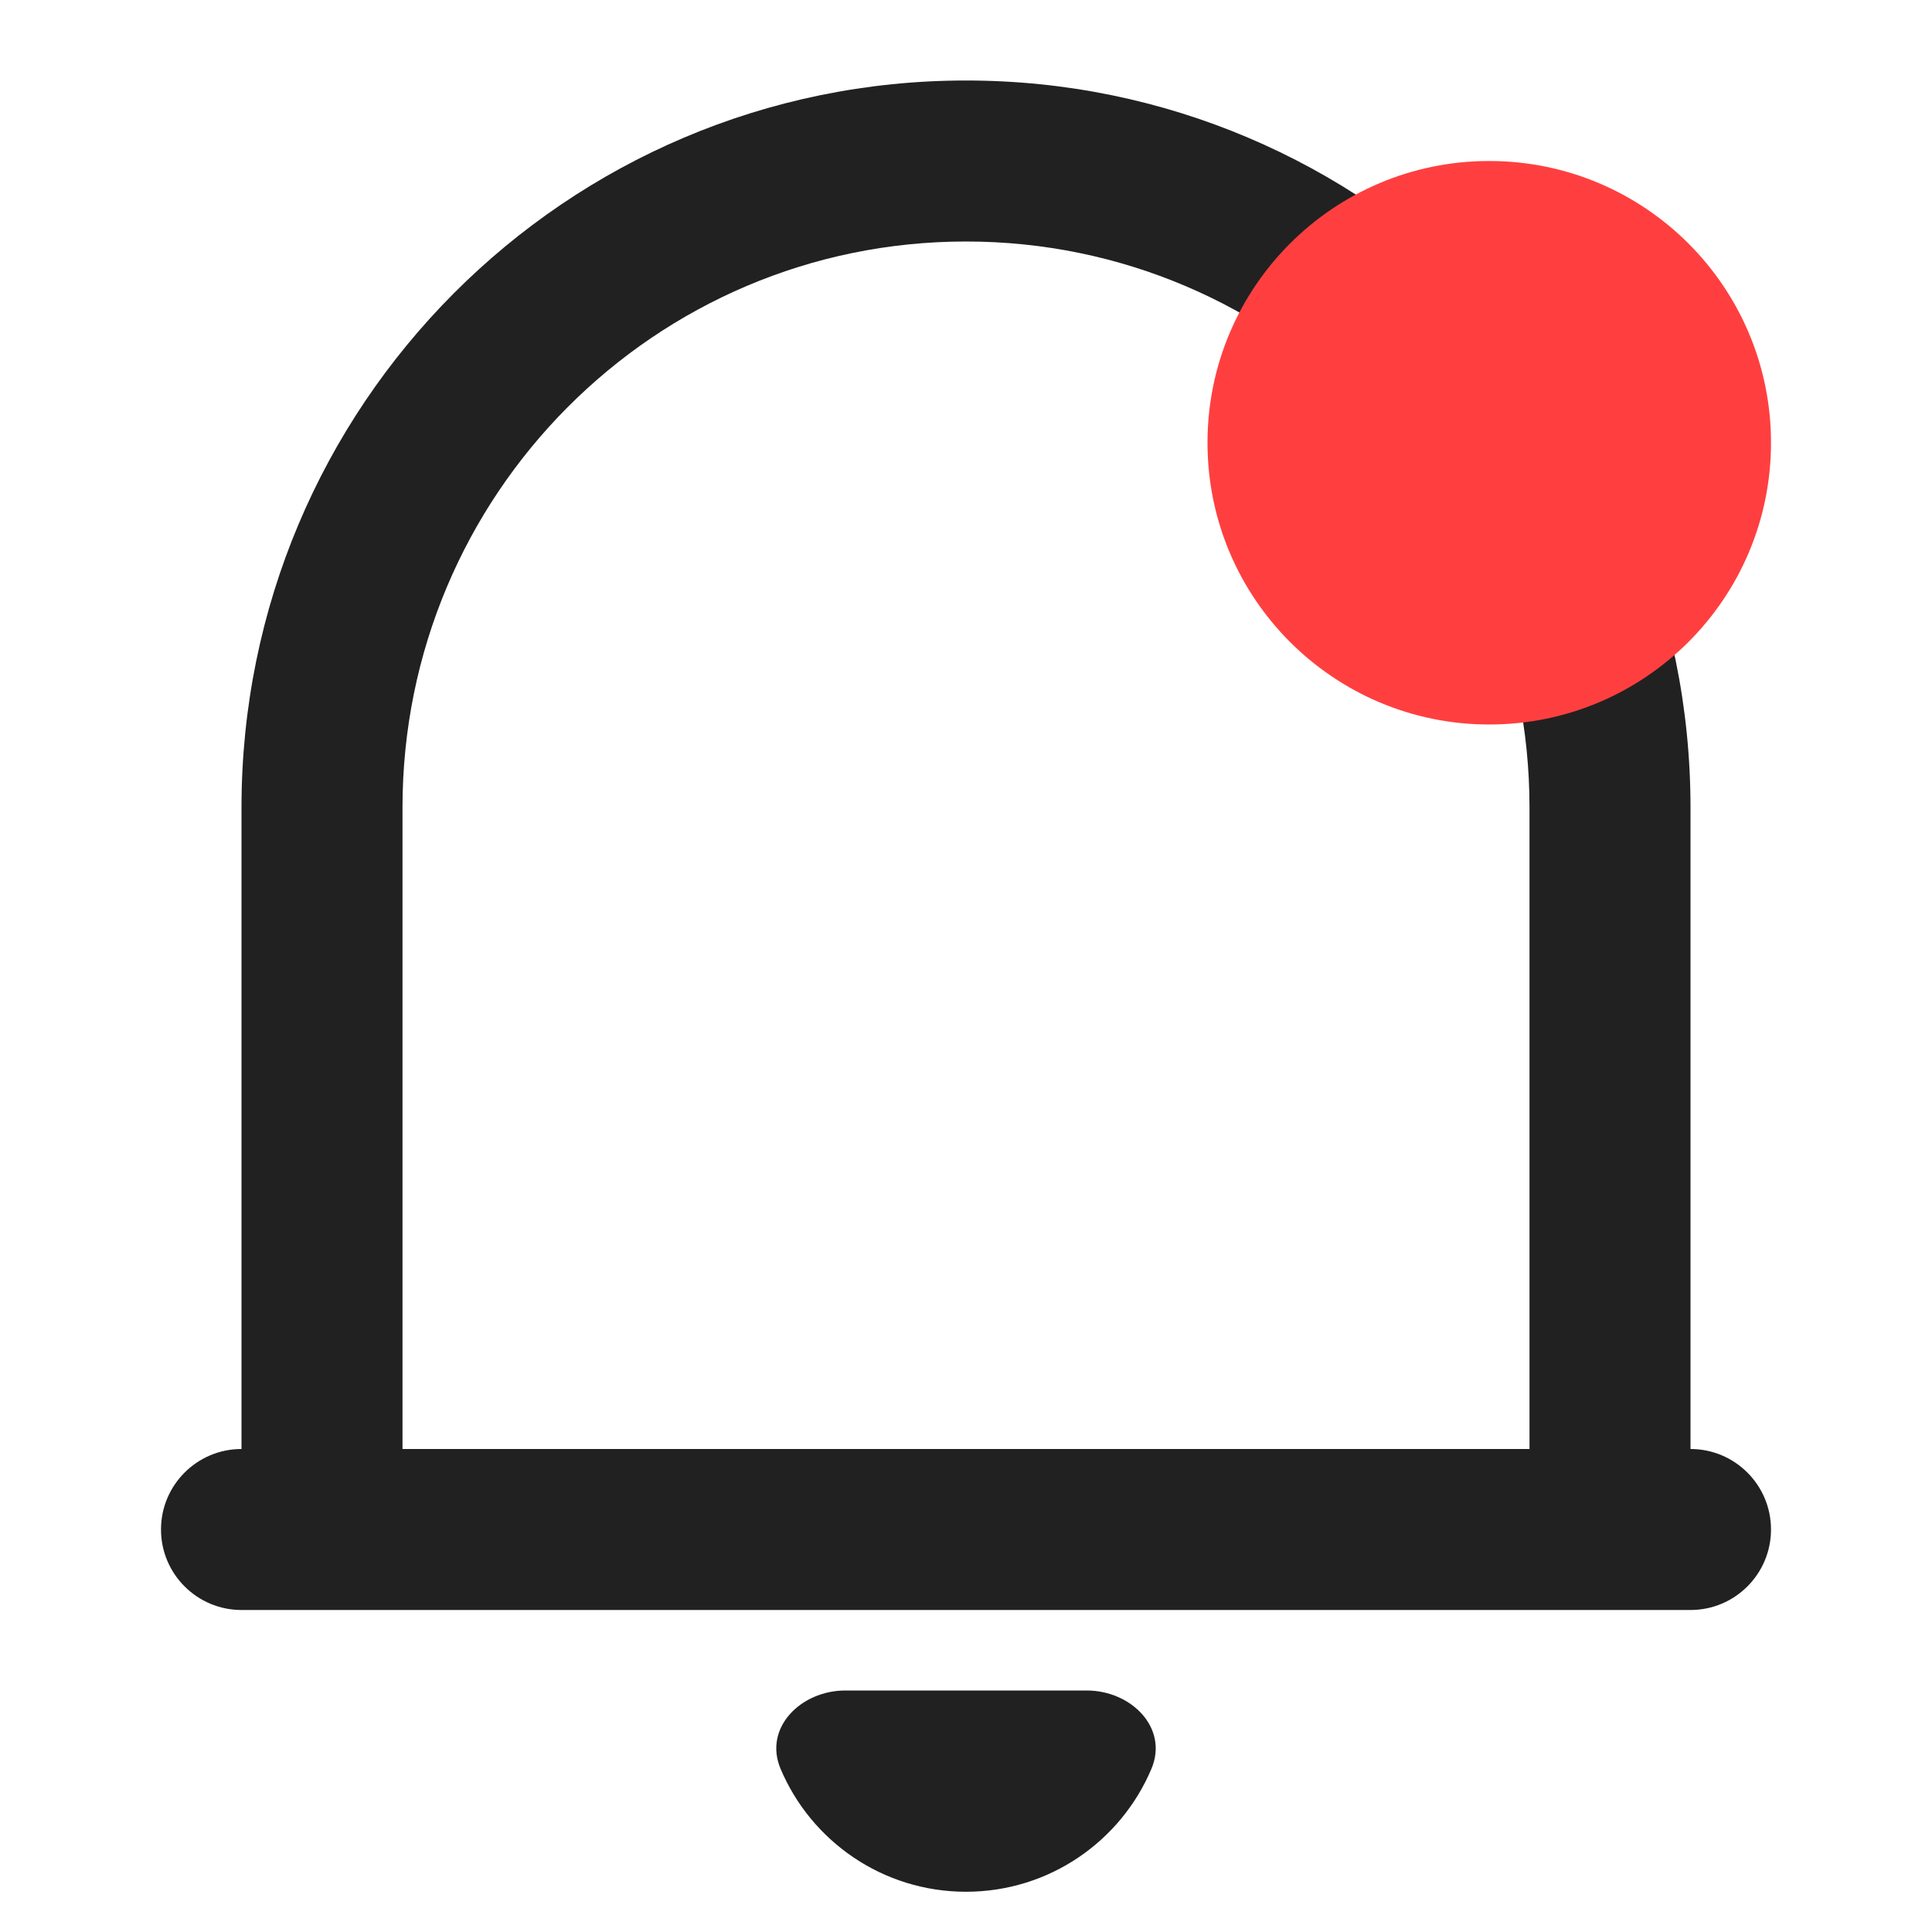
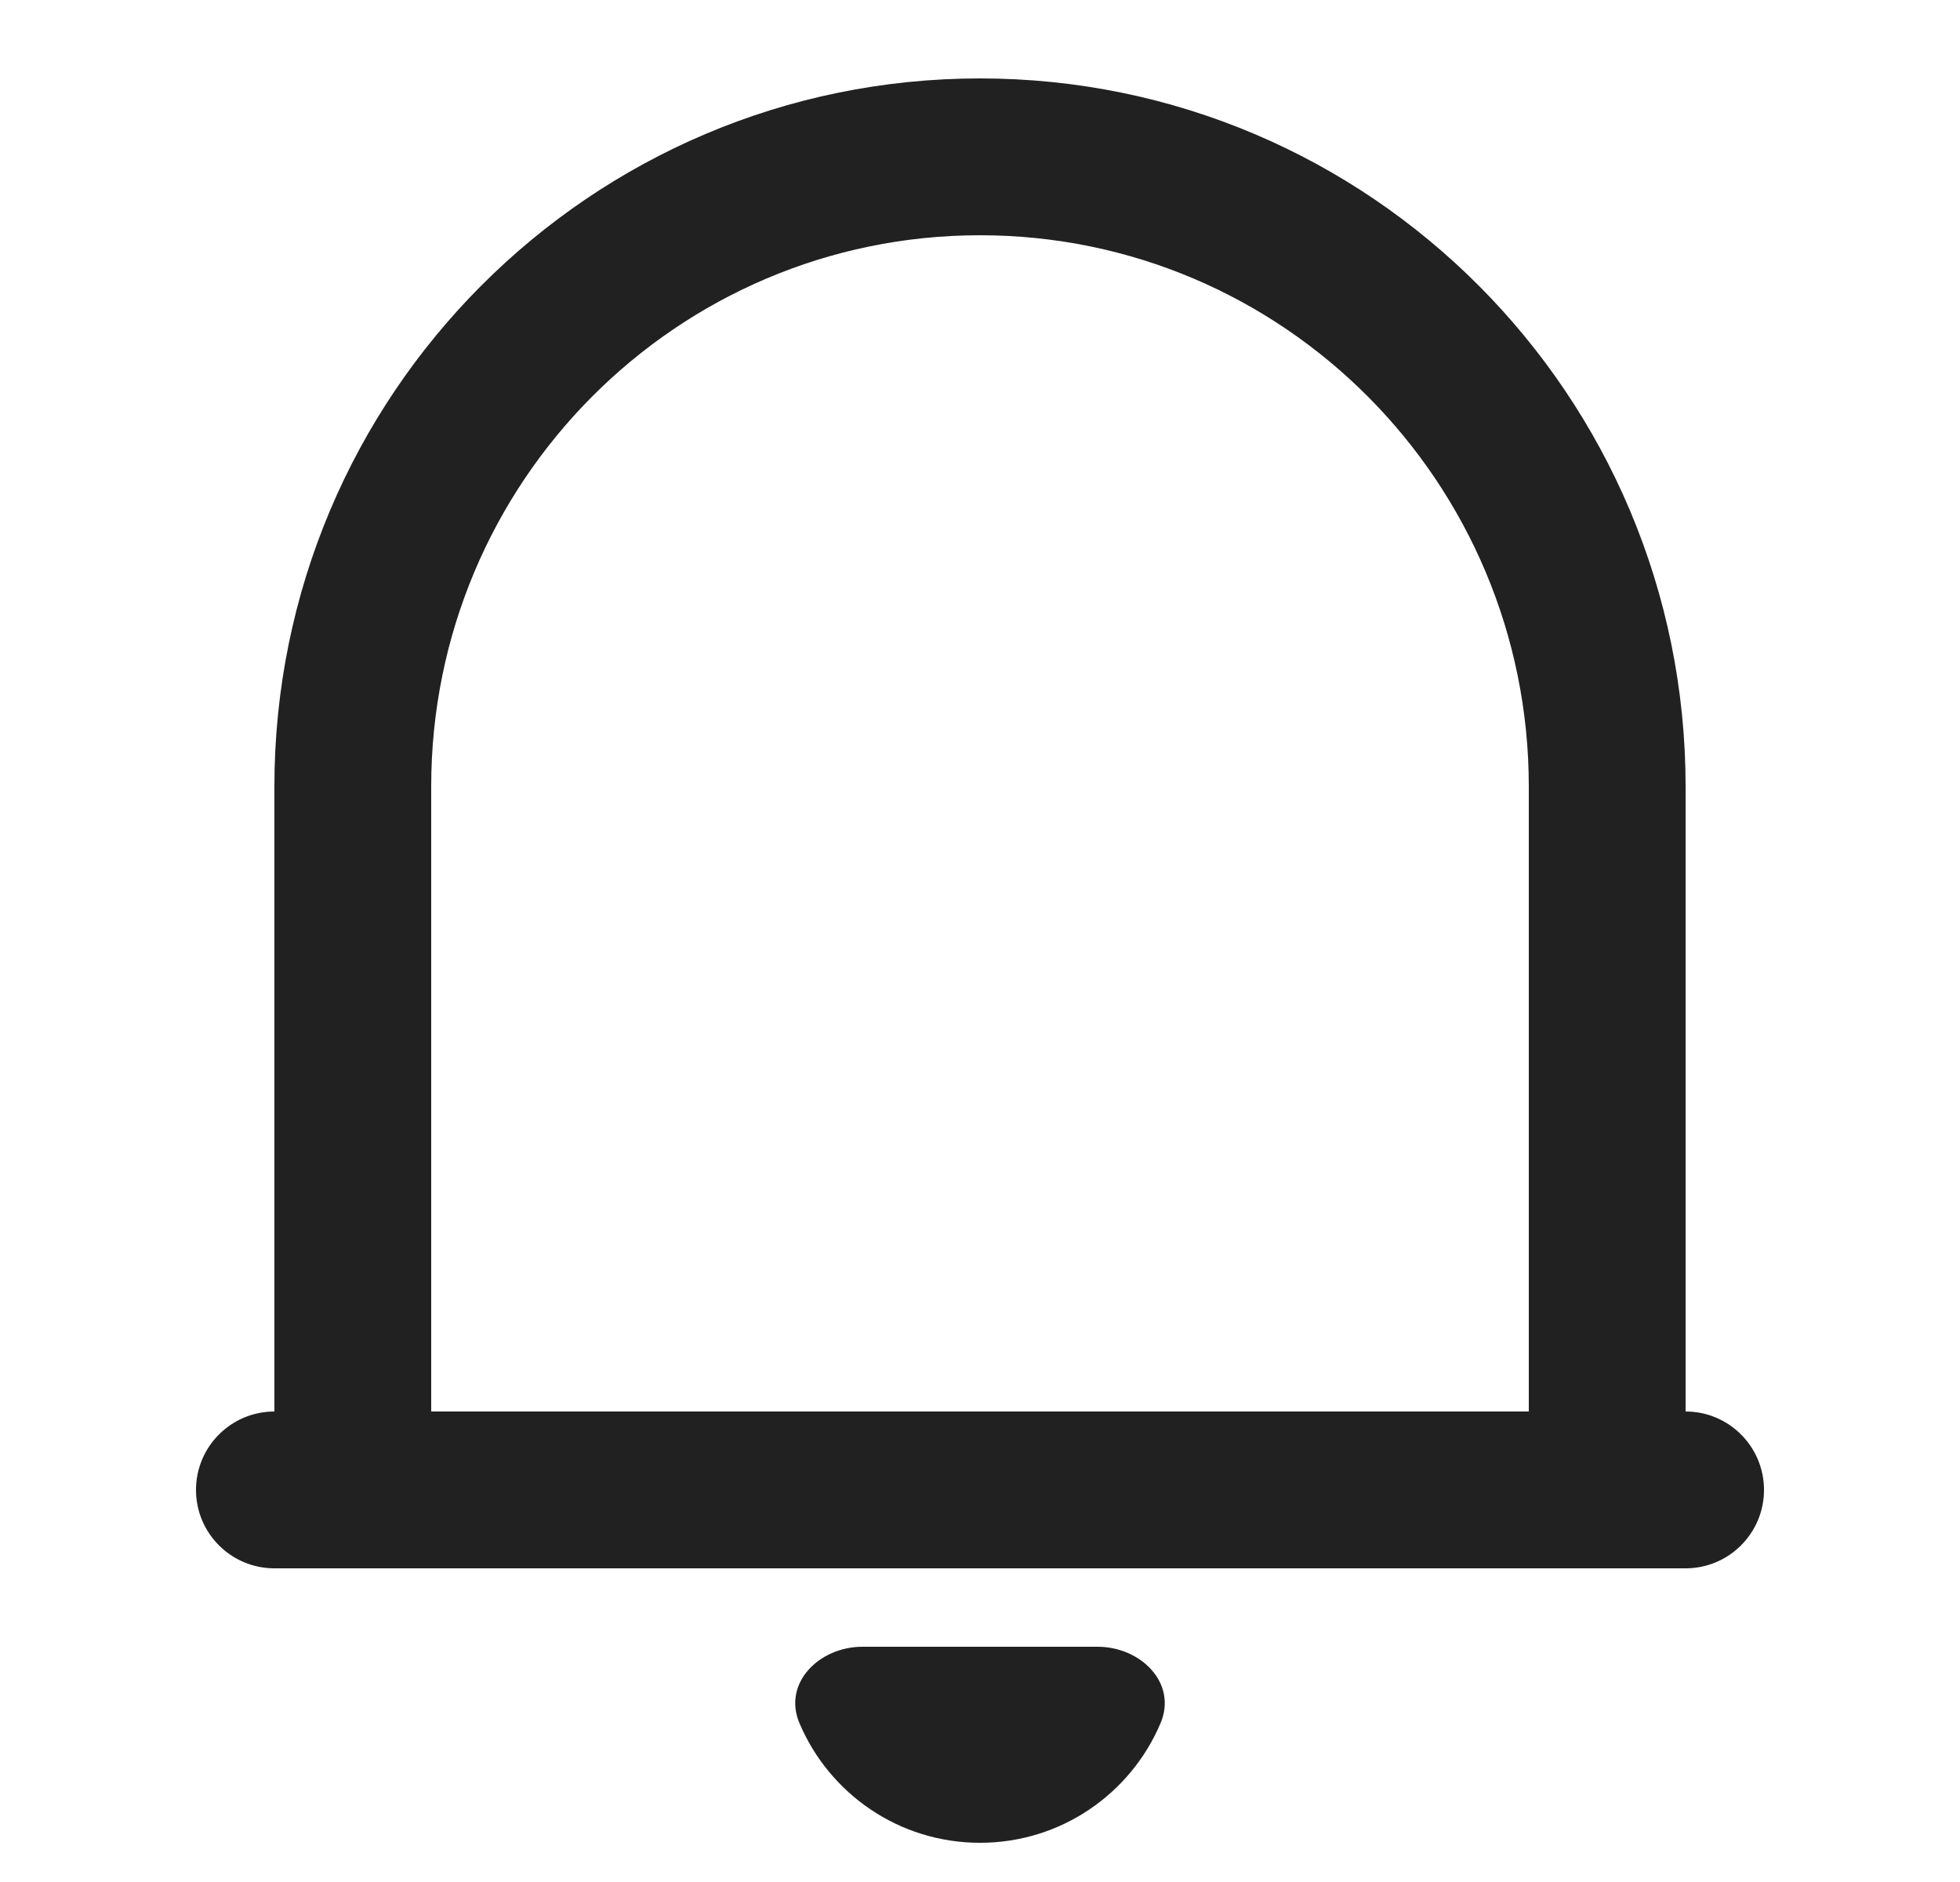
- <svg xmlns="http://www.w3.org/2000/svg" width="24" height="24" viewBox="0 0 24 24" fill="none">
-   <path d="M22 19C22 19.552 21.552 20 21 20H3C2.448 20 2 19.552 2 19C2 18.448 2.448 18 3 18V10.031C3 5.043 7.029 1 12 1C16.971 1 21 5.043 21 10.031V18C21.552 18 22 18.448 22 19ZM5 18H19V10.031C19 6.148 15.866 3 12 3C8.134 3 5 6.148 5 10.031V18ZM9.697 21.974C9.481 21.465 9.948 21 10.5 21H13.5C14.052 21 14.519 21.465 14.303 21.974C13.924 22.871 13.035 23.5 12 23.5C10.965 23.5 10.076 22.871 9.697 21.974Z" fill="#212121" />
-   <circle cx="18.5" cy="5.5" r="3.5" fill="#FF3F3F" />
+ <svg xmlns="http://www.w3.org/2000/svg" width="25" height="24" viewBox="0 0 25 24" fill="none">
+   <path d="M22.5 19C22.5 19.552 22.052 20 21.5 20H3.5C2.948 20 2.5 19.552 2.5 19C2.5 18.448 2.948 18 3.5 18V10.031C3.5 5.043 7.529 1 12.5 1C17.471 1 21.5 5.043 21.5 10.031V18C22.052 18 22.5 18.448 22.5 19ZM5.5 18H19.5V10.031C19.5 6.148 16.366 3 12.5 3C8.634 3 5.5 6.148 5.5 10.031V18ZM10.197 21.974C9.981 21.465 10.448 21 11 21H14C14.552 21 15.019 21.465 14.803 21.974C14.424 22.871 13.535 23.5 12.5 23.5C11.465 23.5 10.576 22.871 10.197 21.974Z" fill="#212121" />
</svg>
